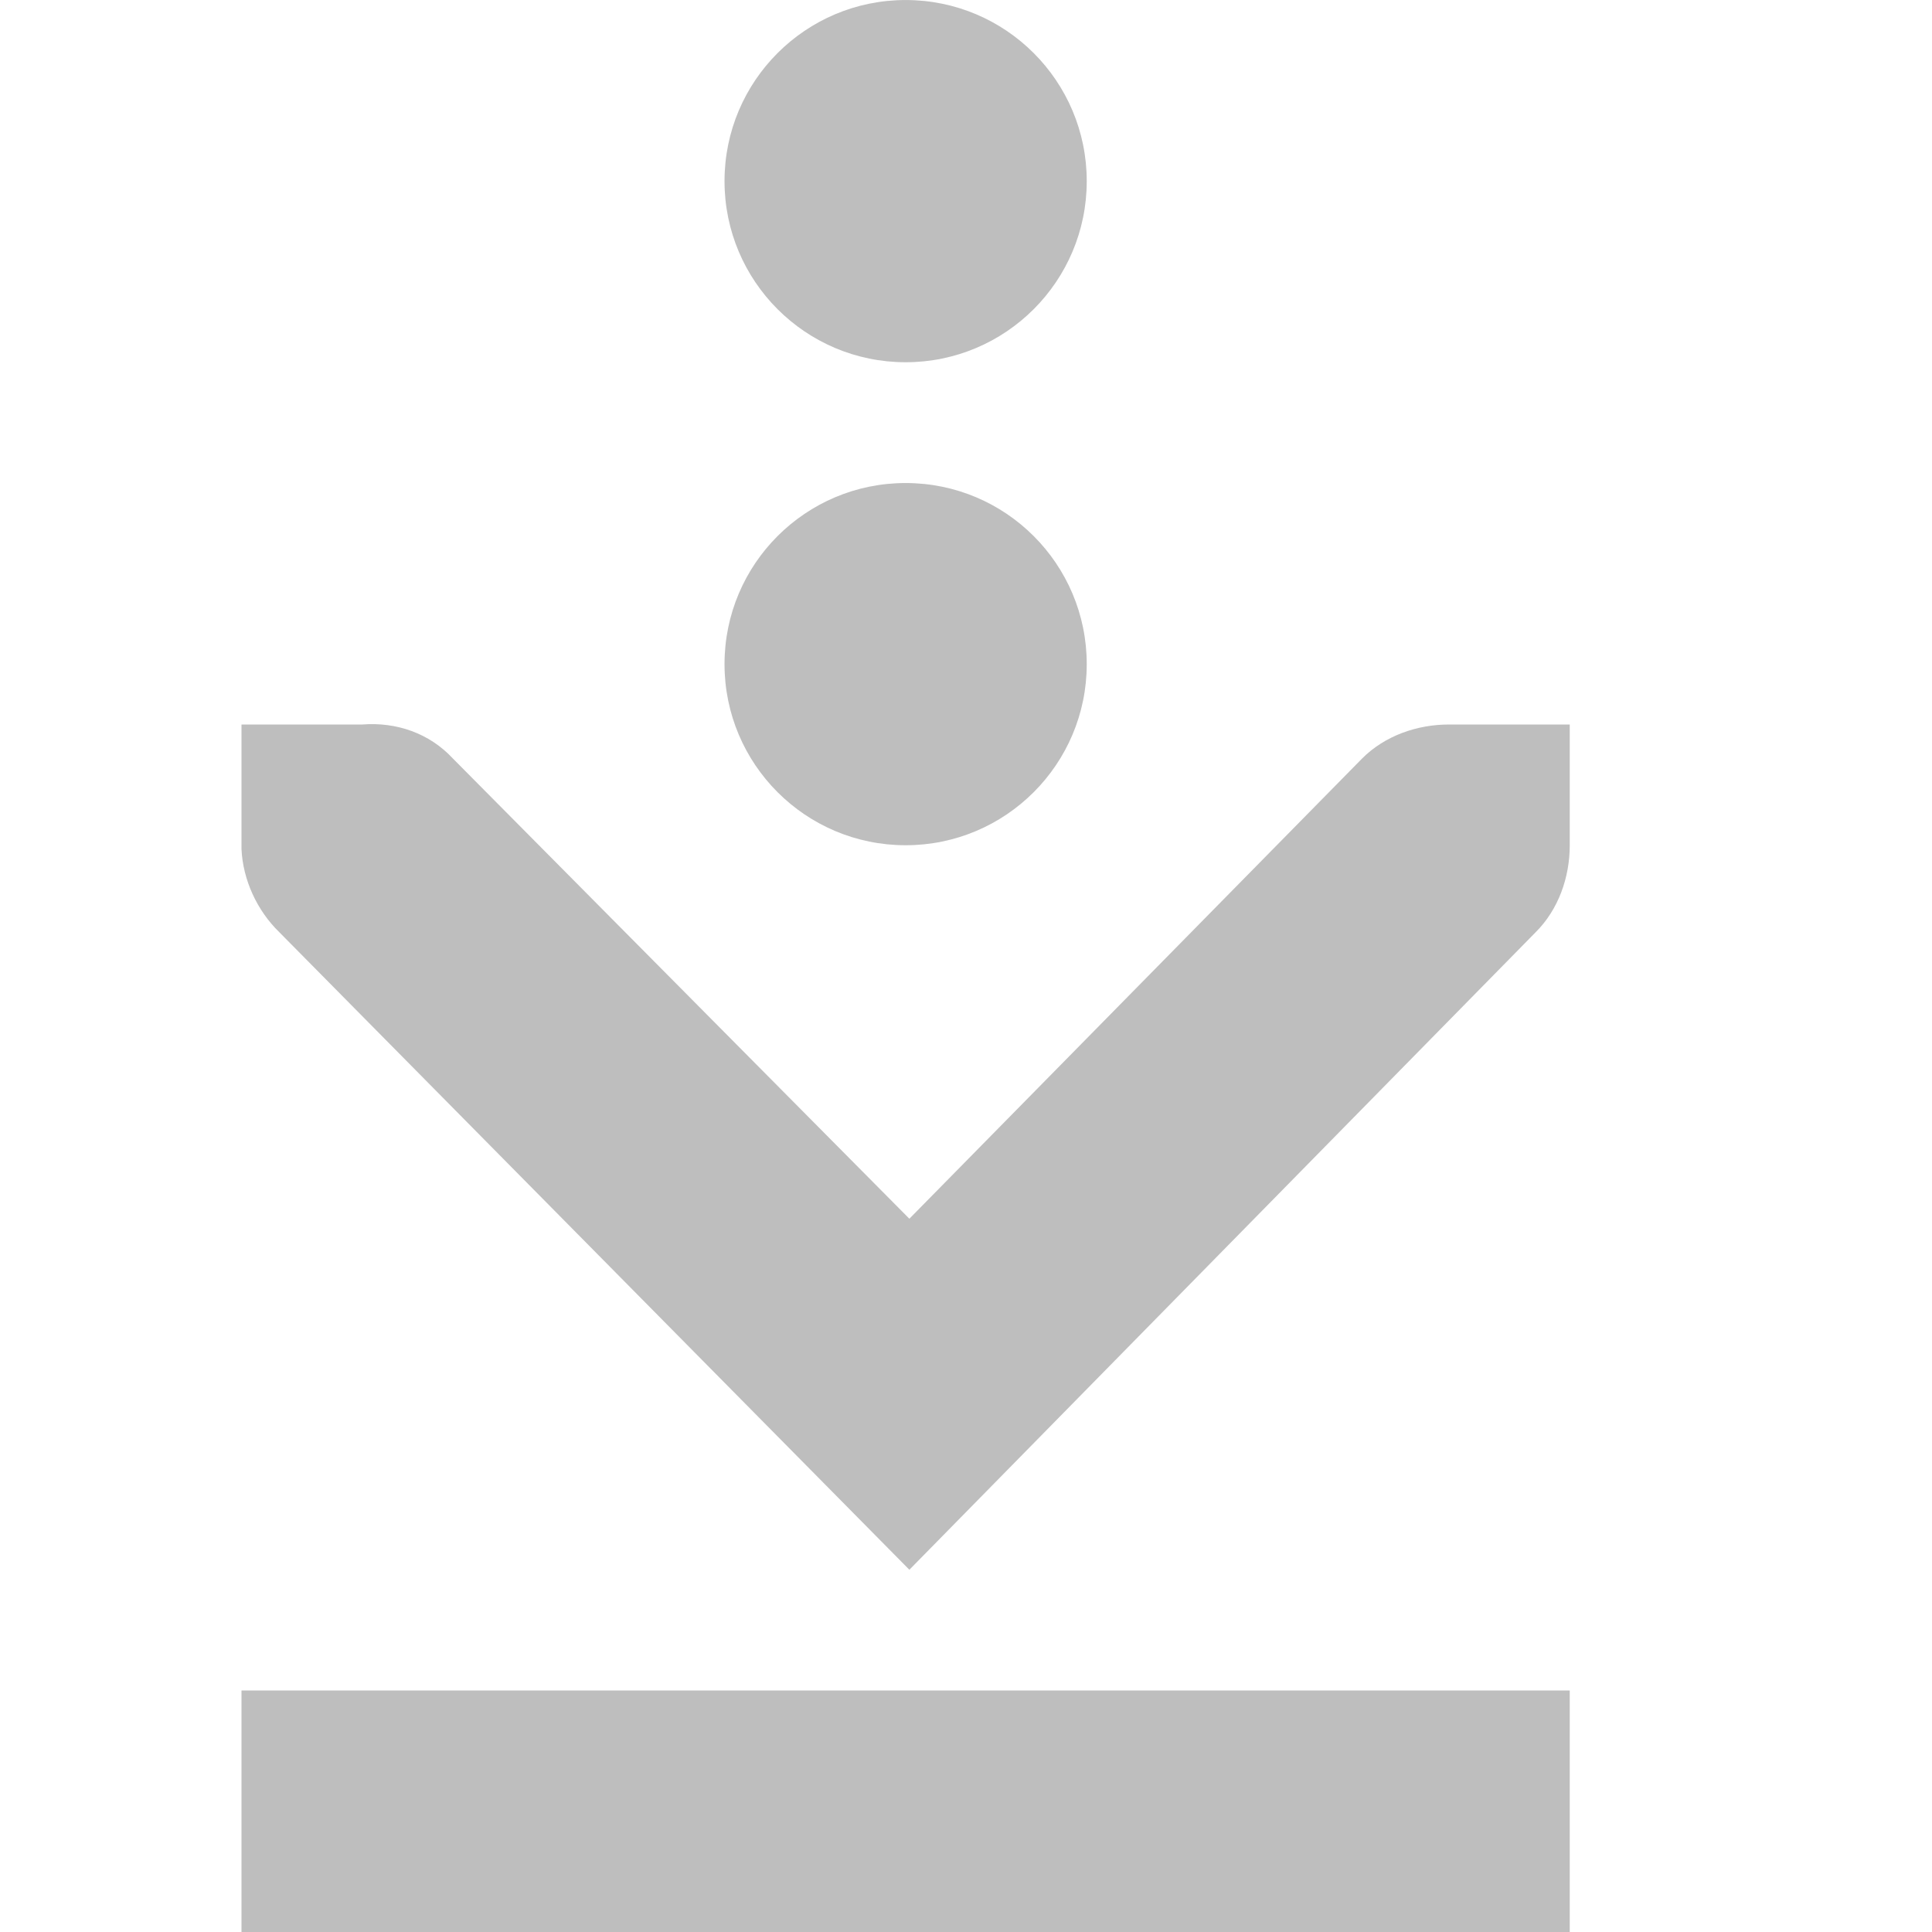
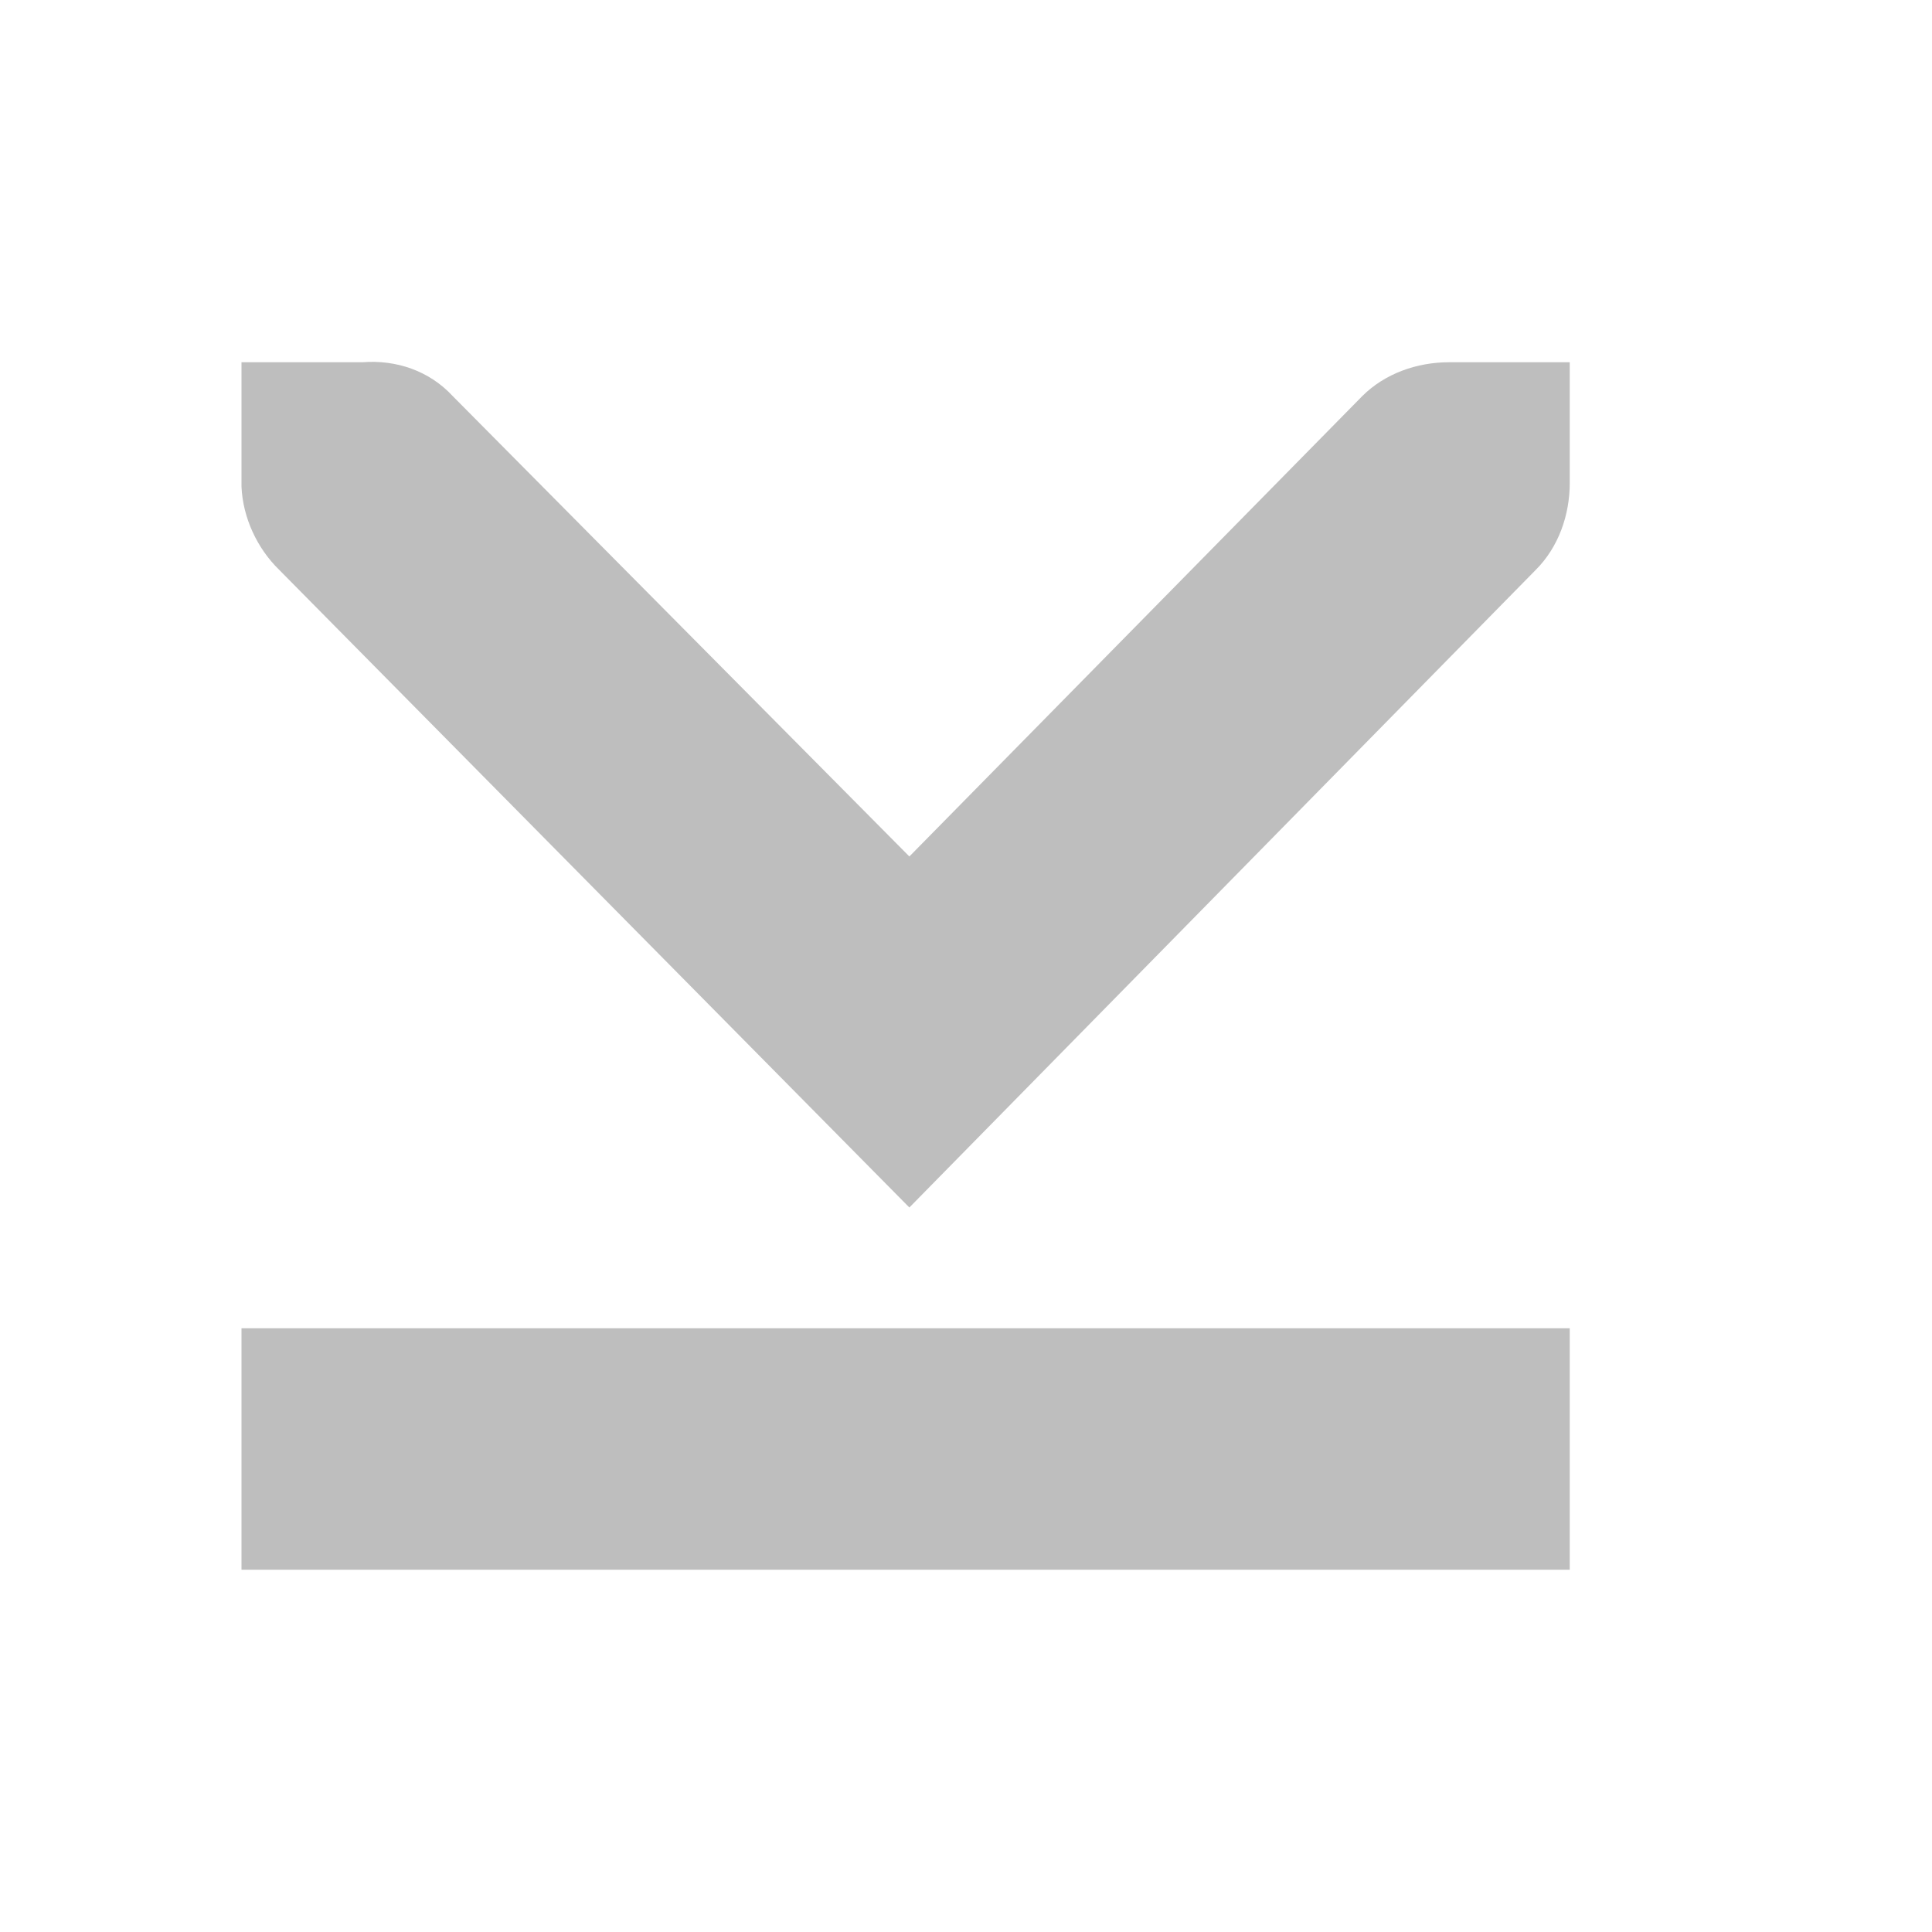
<svg xmlns="http://www.w3.org/2000/svg" id="svg7384" version="1.1" height="16" width="16">
  <defs id="defs7386" />
-   <g transform="translate(-160,-518)" id="layer9" style="display:inline" />
-   <g transform="translate(-160,-518)" id="layer10" />
-   <g transform="translate(-160,-518)" id="layer11" />
-   <g transform="translate(-160,-518)" id="layer12">
-     <path d="m 162,524 0,1 c -1.2e-4,0.01 -4.6e-4,0.021 0,0.031 0.011,0.255 0.129,0.51 0.312,0.688 l 5.219,5.281 5.188,-5.281 C 172.907,525.531 173,525.265 173,525 l 0,-1 -1,0 c -0.265,0 -0.531,0.093 -0.719,0.281 l -3.75,3.812 -3.781,-3.812 C 163.555,524.071 163.281,523.978 163,524 l -1,0 z" id="path10839-9-9-3-0-4" style="font-size:medium;font-style:normal;font-variant:normal;font-weight:normal;font-stretch:normal;text-indent:0;text-align:start;text-decoration:none;line-height:normal;letter-spacing:normal;word-spacing:normal;text-transform:none;direction:ltr;block-progression:tb;writing-mode:lr-tb;text-anchor:start;color:#bebebe;fill:#bebebe;fill-opacity:1;fill-rule:nonzero;stroke:none;stroke-width:1.781;marker:none;visibility:visible;display:inline;overflow:visible;enable-background:new;font-family:Andale Mono;-inkscape-font-specification:Andale Mono" />
-     <path transform="matrix(0,1.246753,1.246753,0,-487.8831,415.7532)" d="m 87.625,525.672 a 1.203,1.203 0 1 1 -2.406,0 1.203,1.203 0 1 1 2.406,0 z" id="path3490-1-4-1" style="color:#bebebe;fill:#bebebe;fill-opacity:1;fill-rule:nonzero;stroke:none;stroke-width:2;marker:none;visibility:visible;display:inline;overflow:visible;enable-background:accumulate" />
-     <path transform="matrix(0,1.246753,1.246753,0,-487.8831,411.7532)" d="m 87.625,525.672 a 1.203,1.203 0 1 1 -2.406,0 1.203,1.203 0 1 1 2.406,0 z" id="path3490-3-9-7-9" style="color:#bebebe;fill:#bebebe;fill-opacity:1;fill-rule:nonzero;stroke:none;stroke-width:2;marker:none;visibility:visible;display:inline;overflow:visible;enable-background:accumulate" />
-     <rect transform="matrix(0,1,1,0,0,0)" x="532" y="162" id="rect4317-8-6" rx="0" height="11" ry="0" width="2" style="color:#bebebe;fill:#bebebe;fill-opacity:1;fill-rule:nonzero;stroke:none;stroke-width:2;marker:none;visibility:visible;display:inline;overflow:visible;enable-background:accumulate" />
+   <g transform="translate(-160,-626)" id="layer9" style="display:inline" />
+   <g transform="translate(-160,-626)" id="layer10" />
+   <g transform="translate(-160,-626)" id="layer11" />
+   <g transform="translate(-160,-626)" id="layer12">
+     <path d="m 162,629 0,1 c -1.2e-4,0.01 -4.6e-4,0.021 0,0.031 0.011,0.255 0.129,0.51 0.312,0.688 l 5.219,5.281 5.188,-5.281 C 172.907,630.531 173,630.265 173,630 l 0,-1 -1,0 c -0.265,0 -0.531,0.093 -0.719,0.281 l -3.75,3.812 -3.781,-3.812 c -0.195,-0.211 -0.469,-0.303 -0.75,-0.281 l -1,0 z" id="path10839-9-9-3-0-4" style="font-size:medium;font-style:normal;font-variant:normal;font-weight:normal;font-stretch:normal;text-indent:0;text-align:start;text-decoration:none;line-height:normal;letter-spacing:normal;word-spacing:normal;text-transform:none;direction:ltr;block-progression:tb;writing-mode:lr-tb;text-anchor:start;color:#bebebe;fill:#bebebe;fill-opacity:1;fill-rule:nonzero;stroke:none;stroke-width:1.781;marker:none;visibility:visible;display:inline;overflow:visible;enable-background:new;font-family:Andale Mono;-inkscape-font-specification:Andale Mono" />
+     <rect transform="matrix(0,1,1,0,0,0)" x="637" y="162" id="rect4317-8-6" rx="0" height="11" ry="0" style="color:#bebebe;fill:#bebebe;fill-opacity:1;fill-rule:nonzero;stroke:none;stroke-width:2;marker:none;visibility:visible;display:inline;overflow:visible;enable-background:accumulate" width="2" />
  </g>
-   <g transform="translate(-160,-518)" id="layer13" />
-   <g transform="translate(-160,-518)" id="layer14" />
-   <g transform="translate(-160,-518)" id="layer15" />
+   <g transform="translate(-160,-626)" id="layer13" />
+   <g transform="translate(-160,-626)" id="layer14" />
+   <g transform="translate(-160,-626)" id="layer15" style="display:inline" />
+   <g transform="translate(-160,-626)" id="g4953" style="display:inline" />
</svg>
